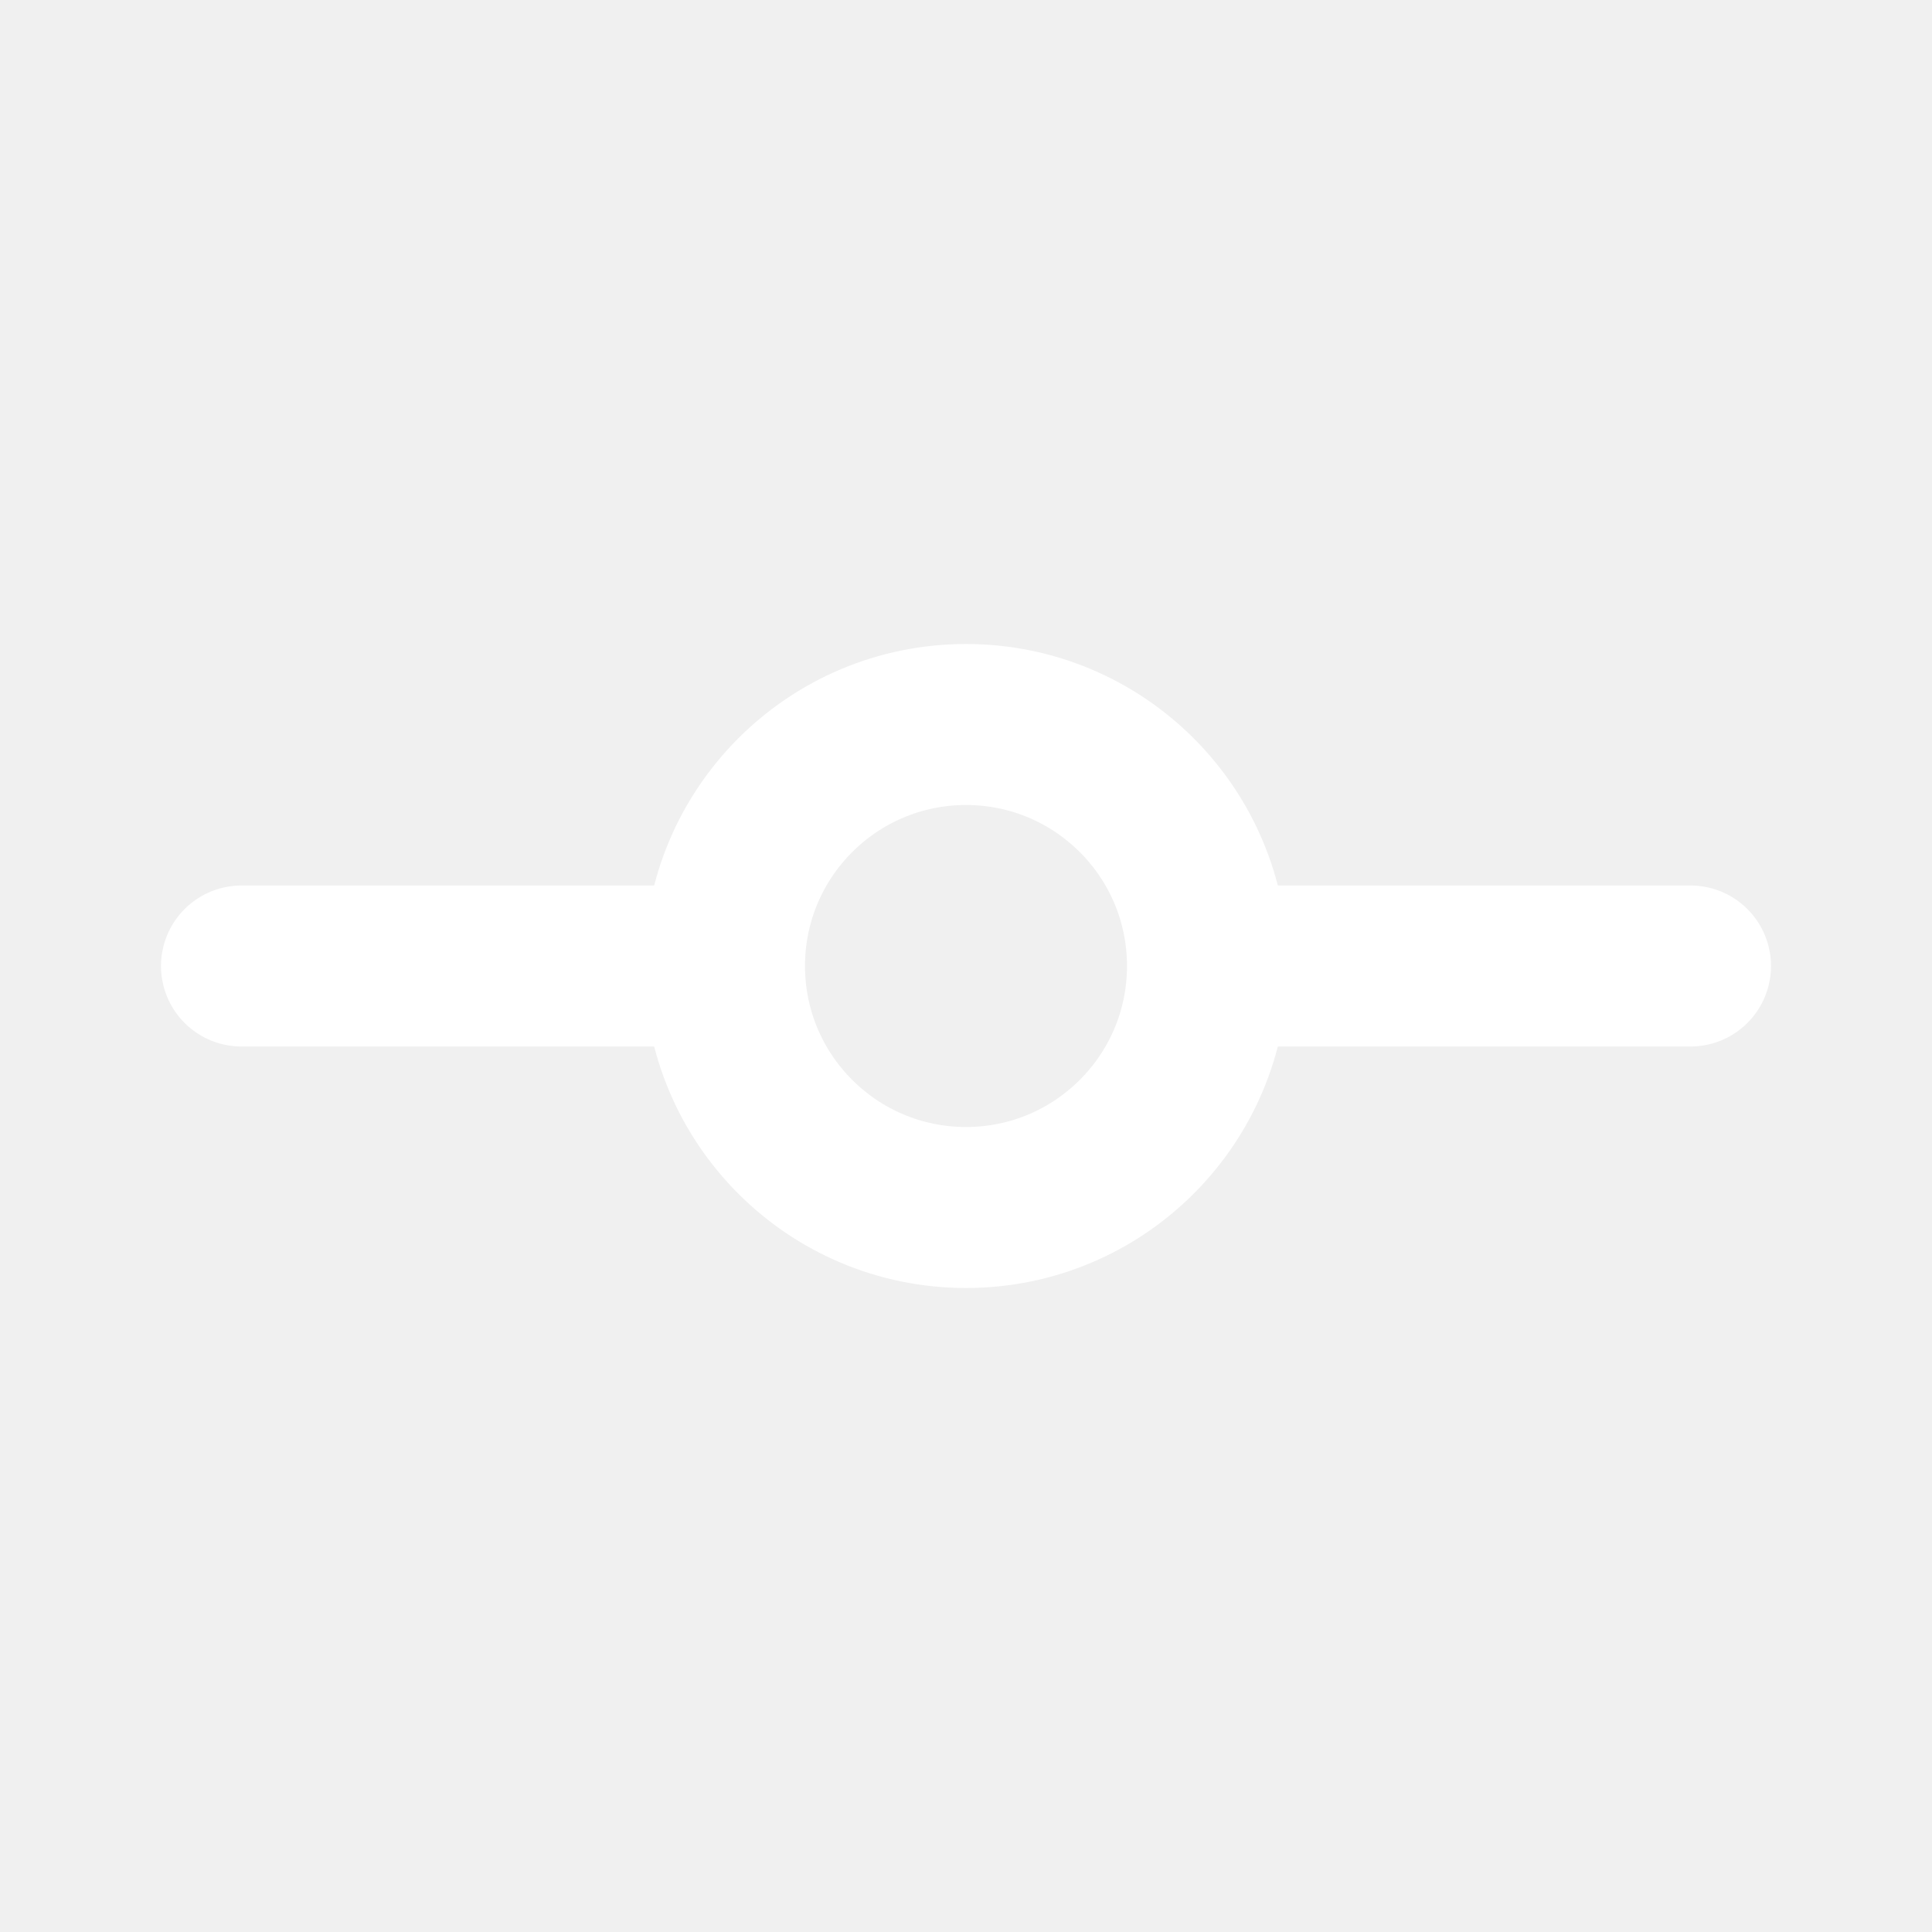
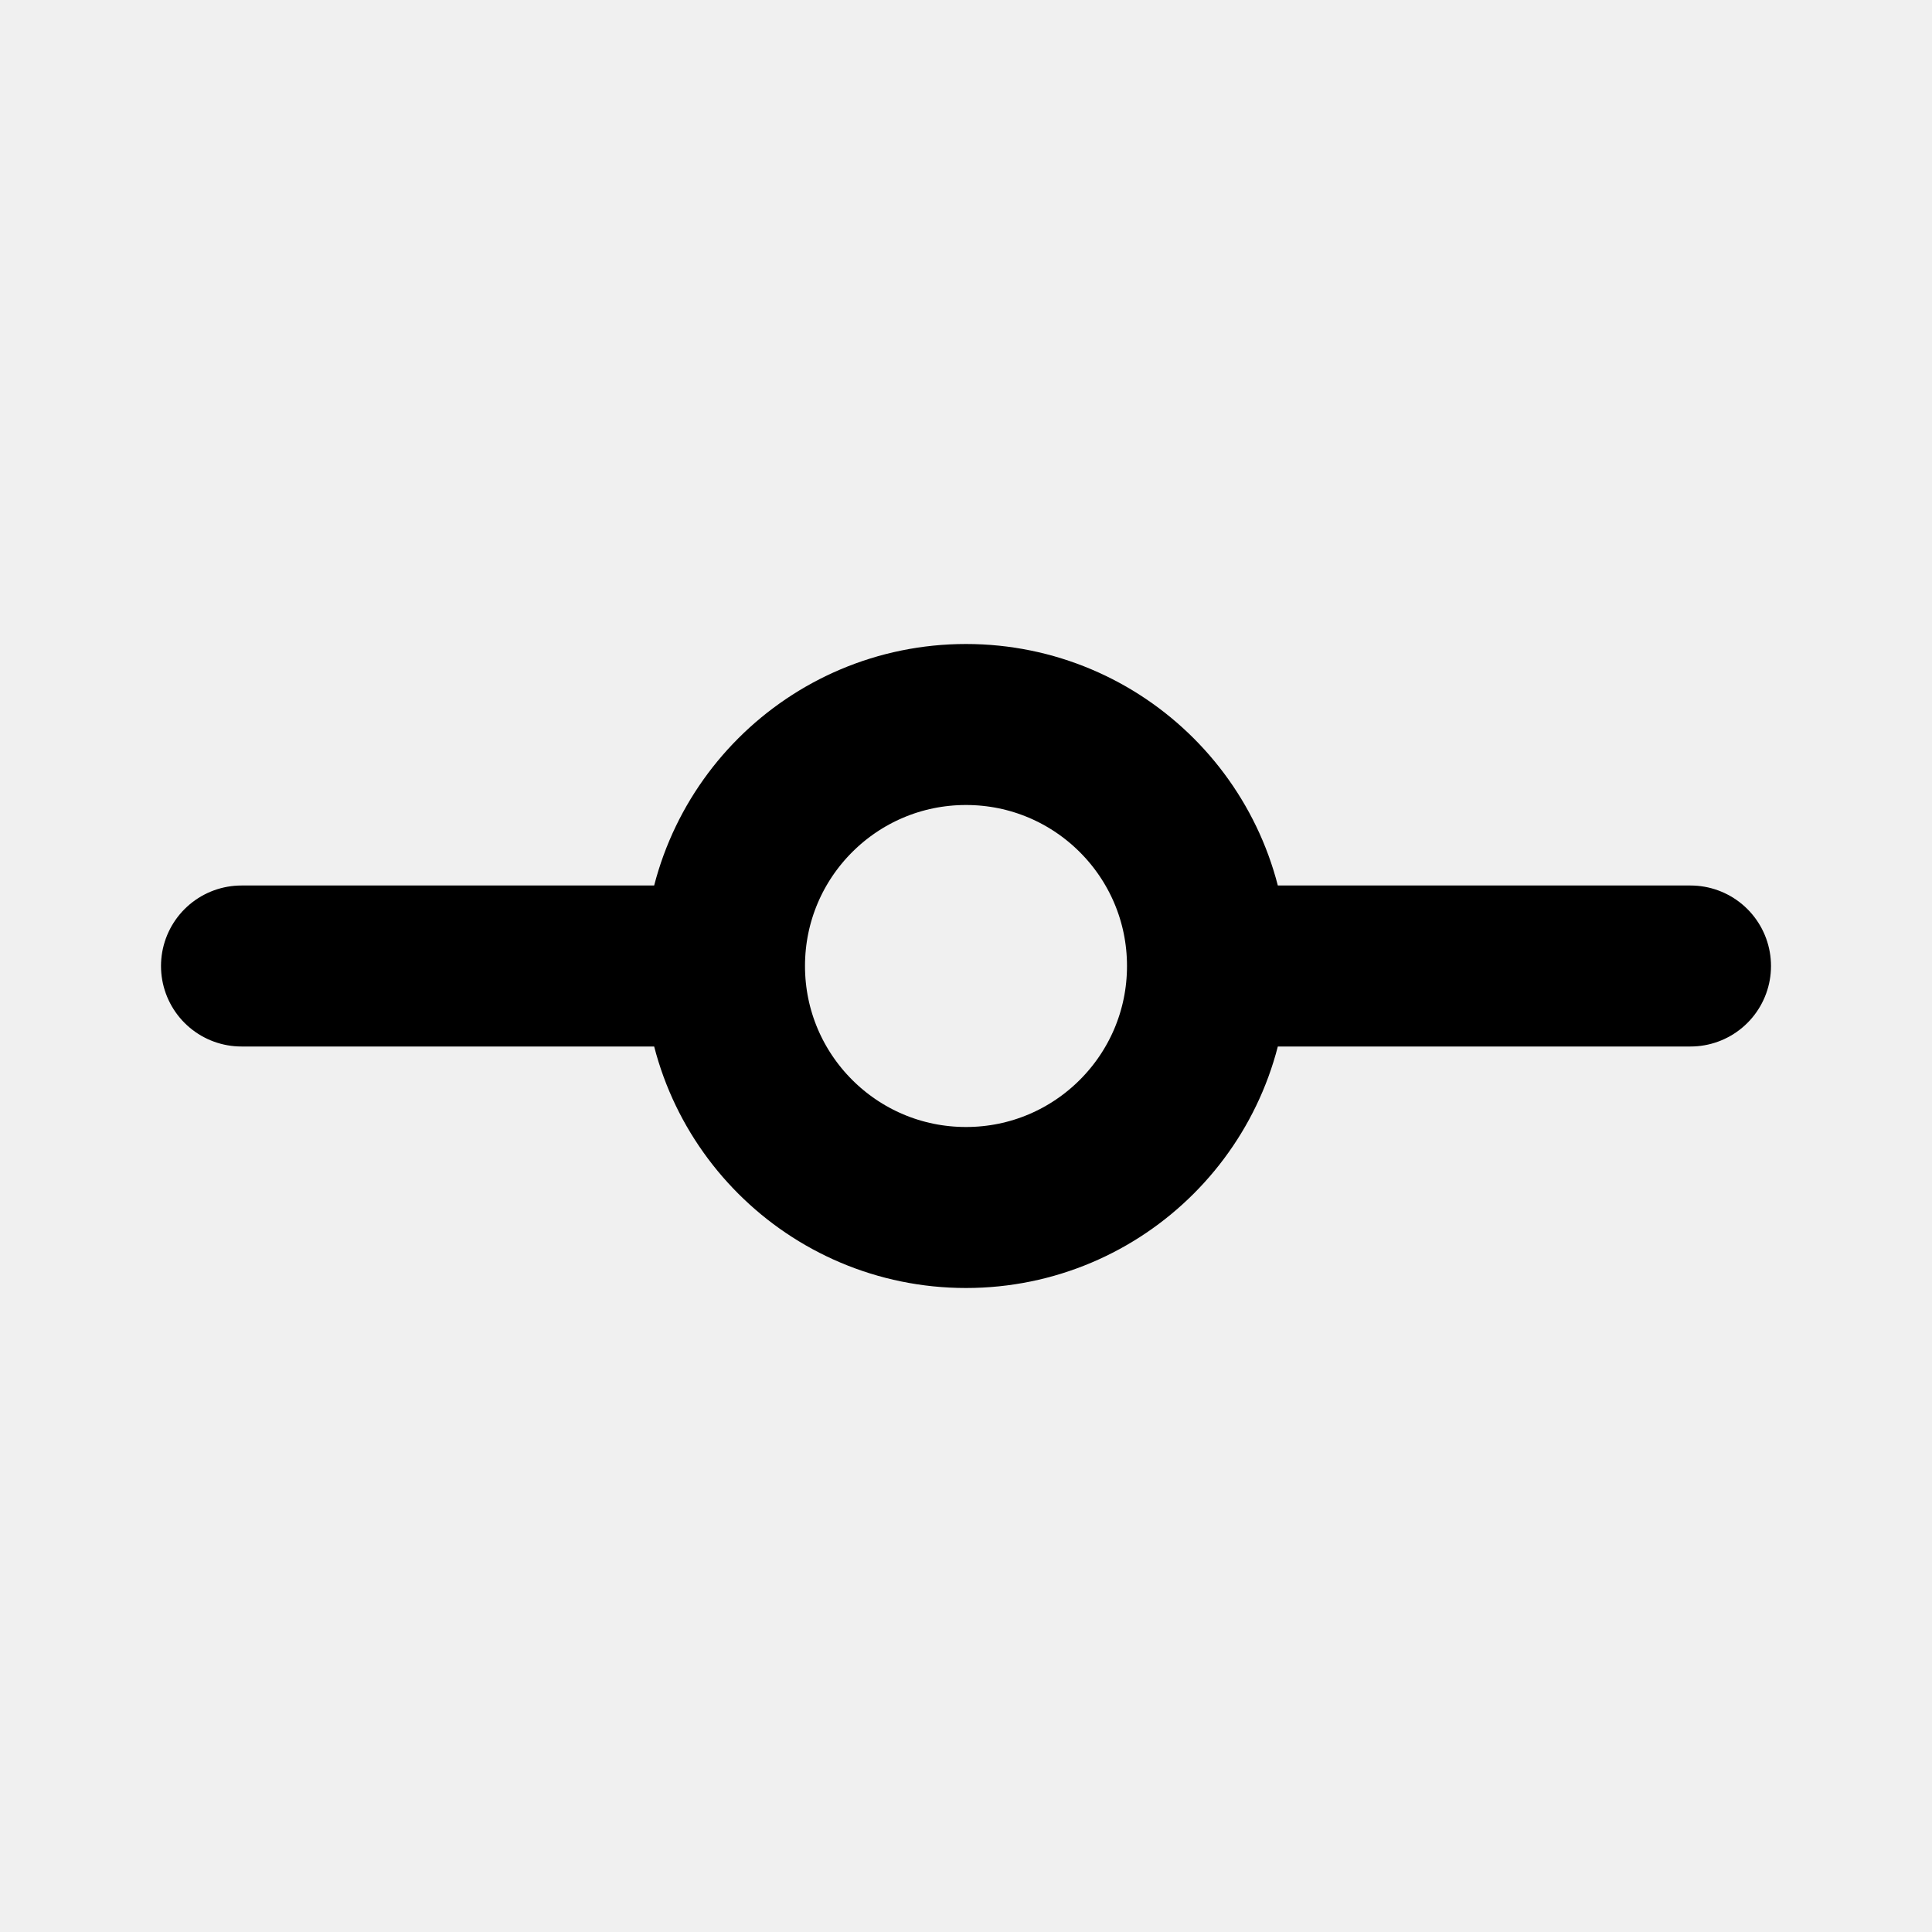
<svg xmlns="http://www.w3.org/2000/svg" width="800px" height="800px" viewBox="0 0 24 24" fill="none">
-   <path d="M15 12C15 13.657 13.657 15 12 15C10.343 15 9 13.657 9 12M15 12C15 10.343 13.657 9 12 9C10.343 9 9 10.343 9 12M15 12H21M9 12H3" stroke="#fff" stroke-width="2" stroke-linecap="round" stroke-linejoin="round" />
+   <path d="M15 12C15 13.657 13.657 15 12 15C10.343 15 9 13.657 9 12M15 12C15 10.343 13.657 9 12 9C10.343 9 9 10.343 9 12M15 12H21M9 12H3" stroke="#000" stroke-width="2" stroke-linecap="round" stroke-linejoin="round" />
</svg>
